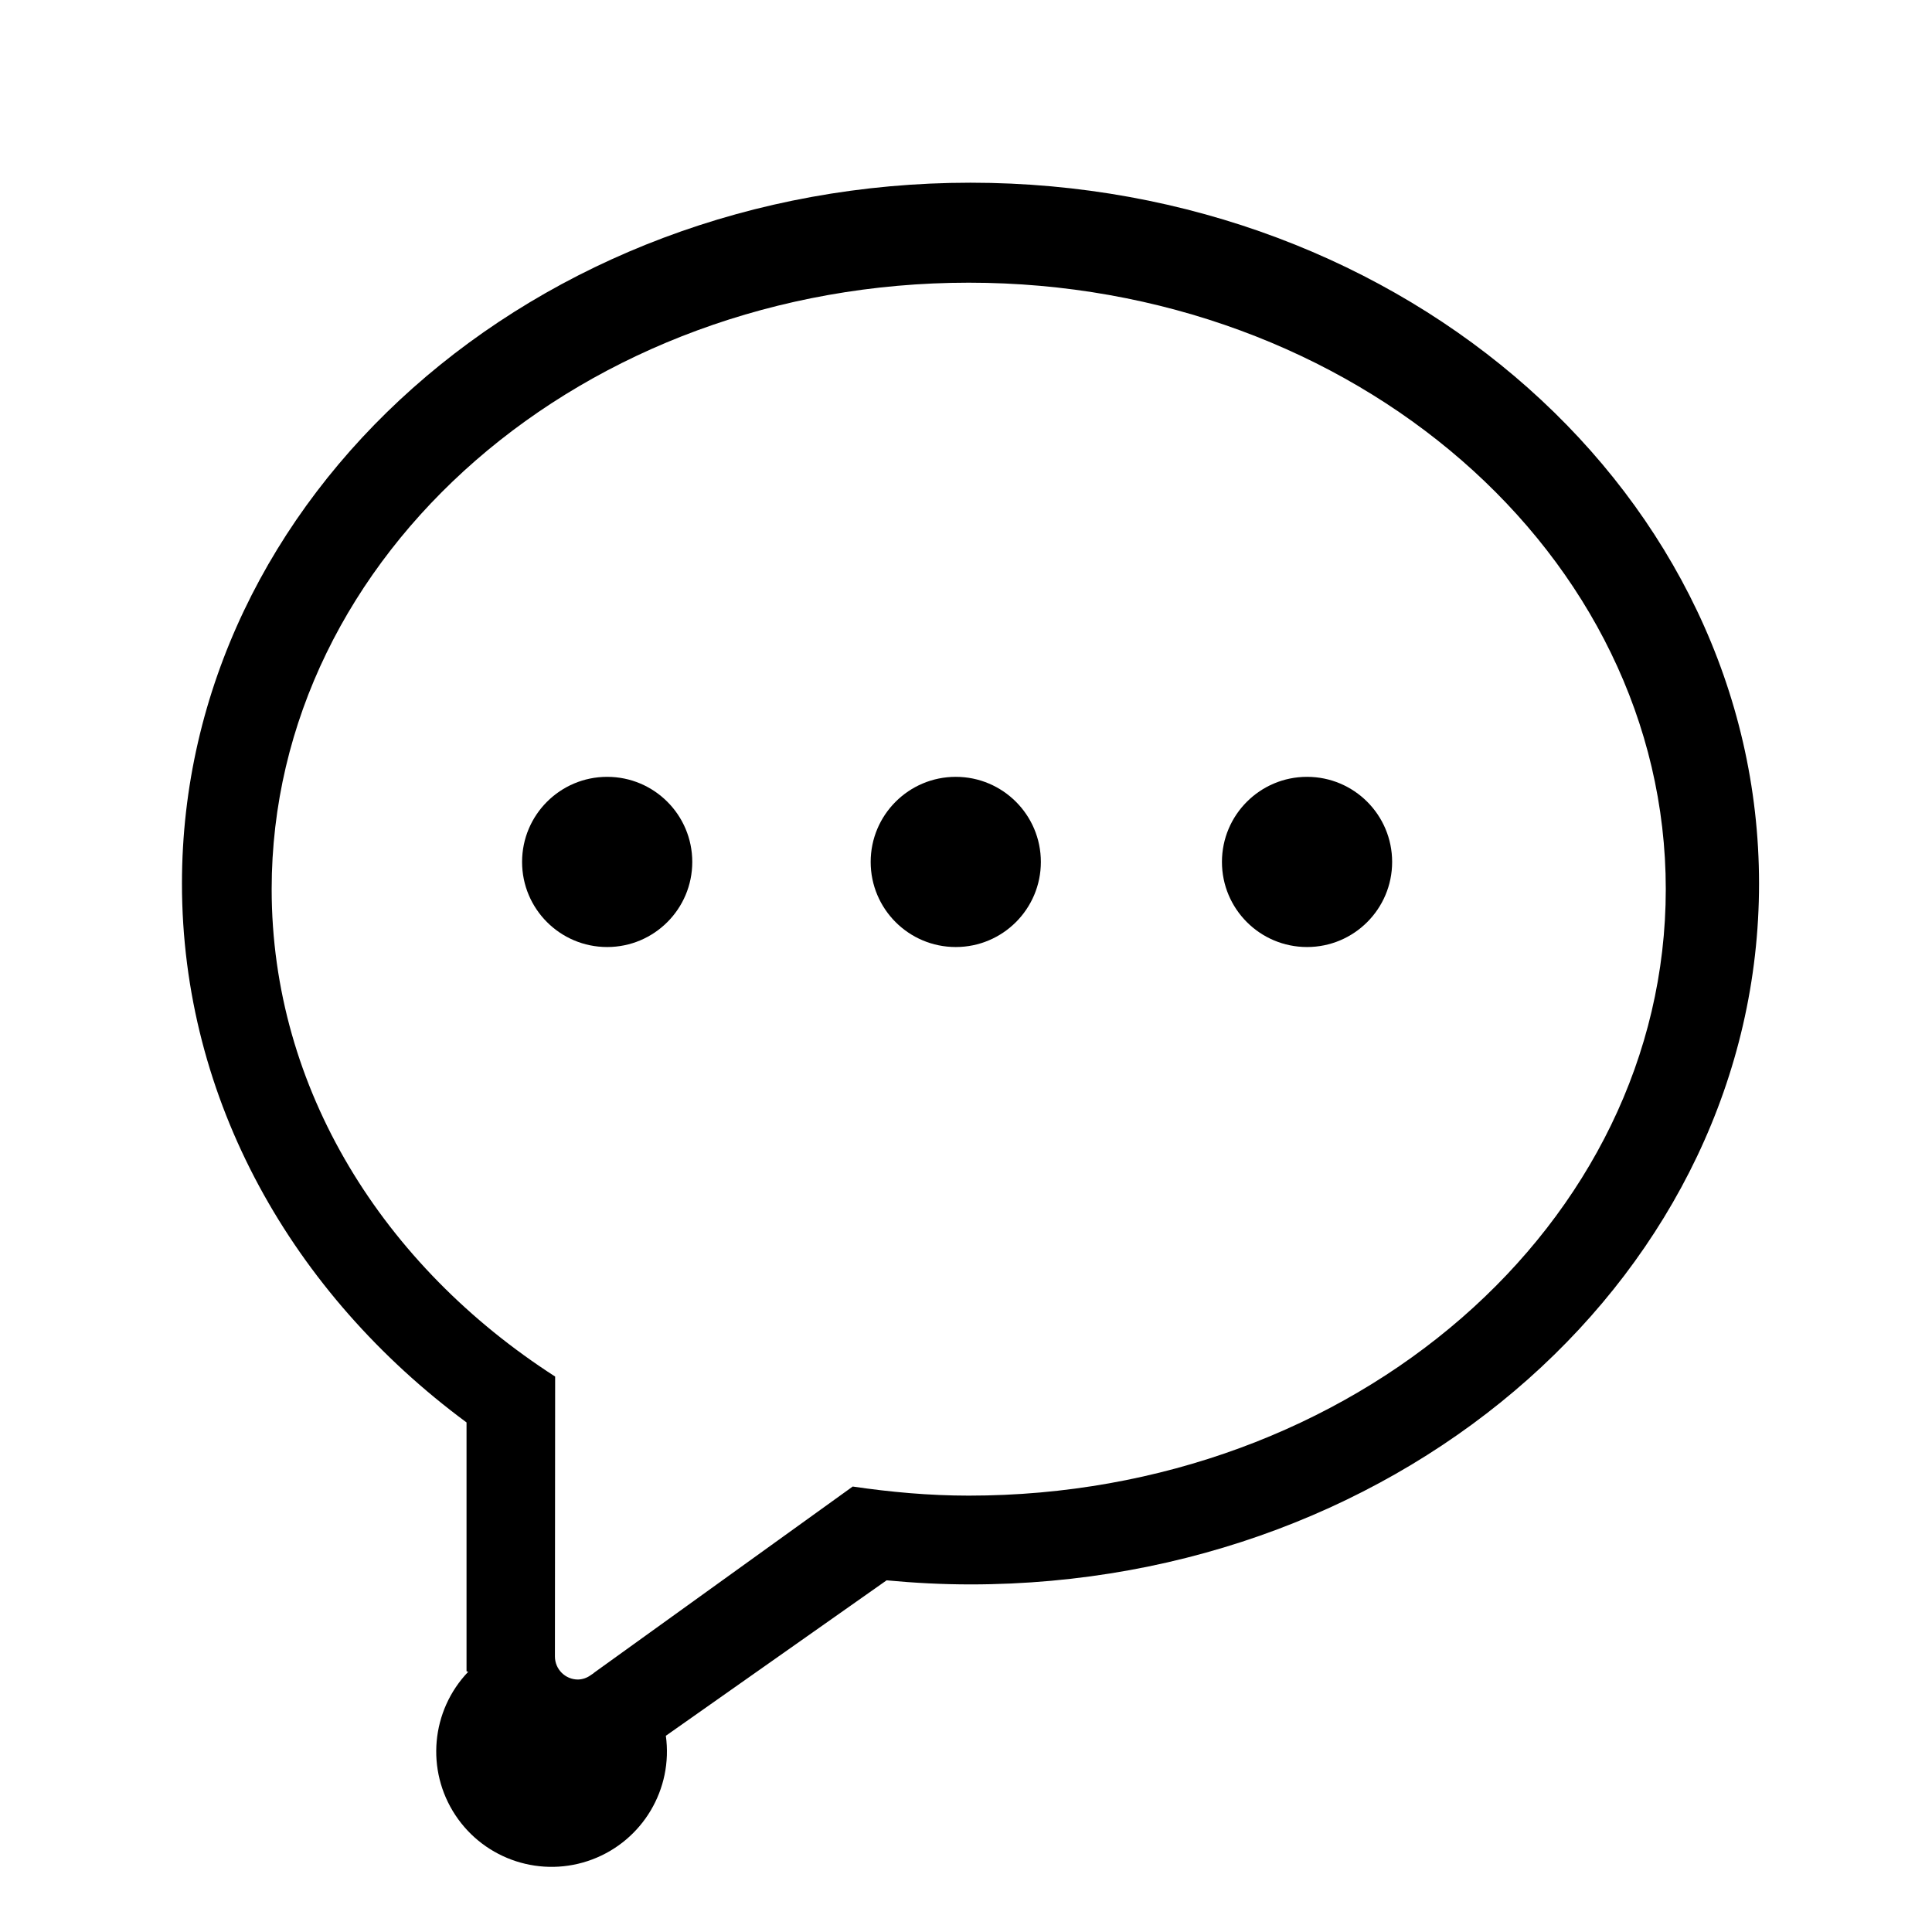
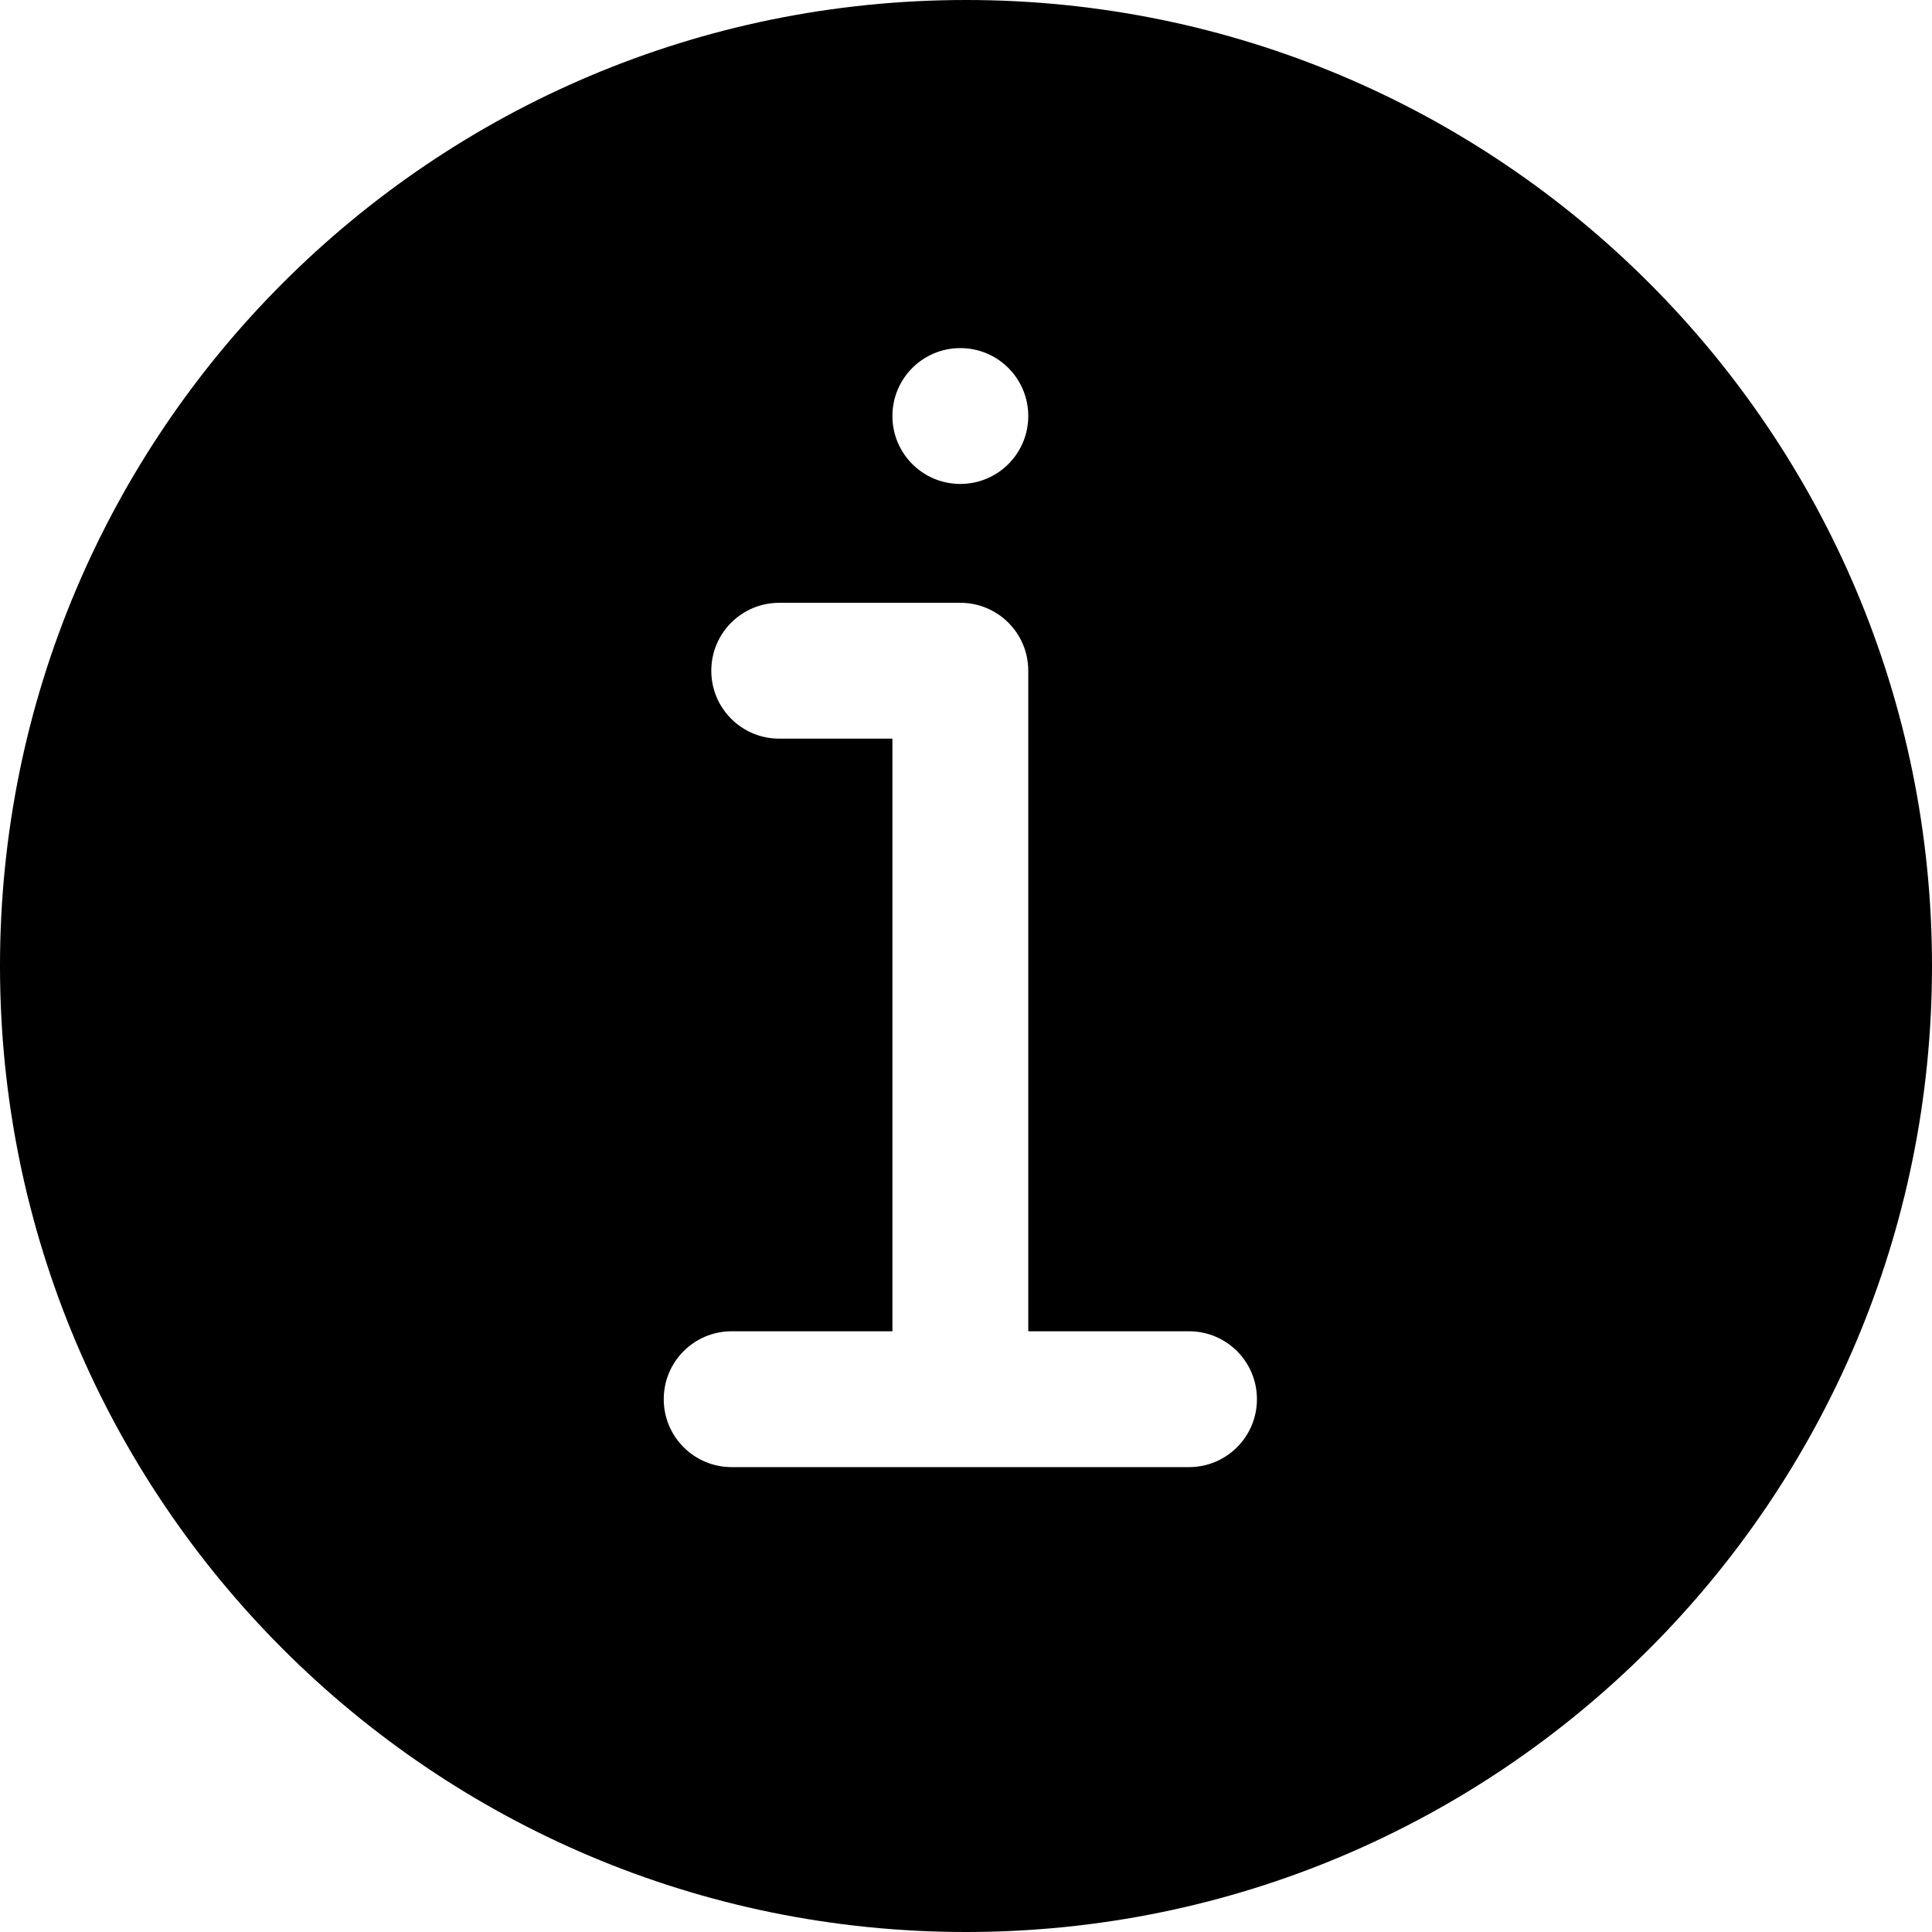
- <svg xmlns="http://www.w3.org/2000/svg" width="44" height="44" viewBox="0 0 44 44">
-   <circle cx="13.828" cy="19.63" r="1.938" />
-   <circle cx="21.767" cy="19.63" r="1.938" />
-   <circle cx="29.767" cy="19.63" r="1.938" />
-   <path d="M22.102 4.161c-9.918 0-17.958 7.146-17.958 15.961 0 4.935 2.522 9.345 6.481 12.273v5.667l.038.012a2.627 2.627 0 1 0 4.501 1.455l.002.001 5.026-3.539c.628.059 1.265.093 1.911.093 9.918 0 17.958-7.146 17.958-15.961-.001-8.816-8.041-15.962-17.959-15.962zm-.04 29.901c-.902 0-1.781-.081-2.642-.207l-5.882 4.234c-.024.025-.055.04-.083.06l-.008.006a.511.511 0 0 1-.284.095.525.525 0 0 1-.525-.525l.005-6.375c-3.91-2.516-6.456-6.544-6.456-11.1 0-7.628 7.107-13.812 15.875-13.812s15.875 6.184 15.875 13.812-7.107 13.812-15.875 13.812z" />
+ <svg xmlns="http://www.w3.org/2000/svg" width="48" height="48" viewBox="0 0 1024 1024">
+   <path d="M512 0C229.2 0 0 229.2 0 512s229.2 512 512 512 512-229.2 512-512S794.8 0 512 0zM509 184.5c19.9 0 36 16.1 36 36s-16.1 36-36 36-36-16.1-36-36S489.1 184.5 509 184.5zM666.2 741.6c0 19.9-16.1 36-36 36L545 777.6l-72 0-85.2 0c-19.9 0-36-16.1-36-36l0 0c0-19.9 16.1-36 36-36L473 705.6 473 391.5l-60 0c-19.9 0-36-16.1-36-36l0 0c0-19.9 16.1-36 36-36l60 0 36 0 0 0c19.9 0 36 16.1 36 36l0 350.1 85.2 0C650.1 705.6 666.2 721.7 666.2 741.6L666.2 741.6z" />
</svg>
